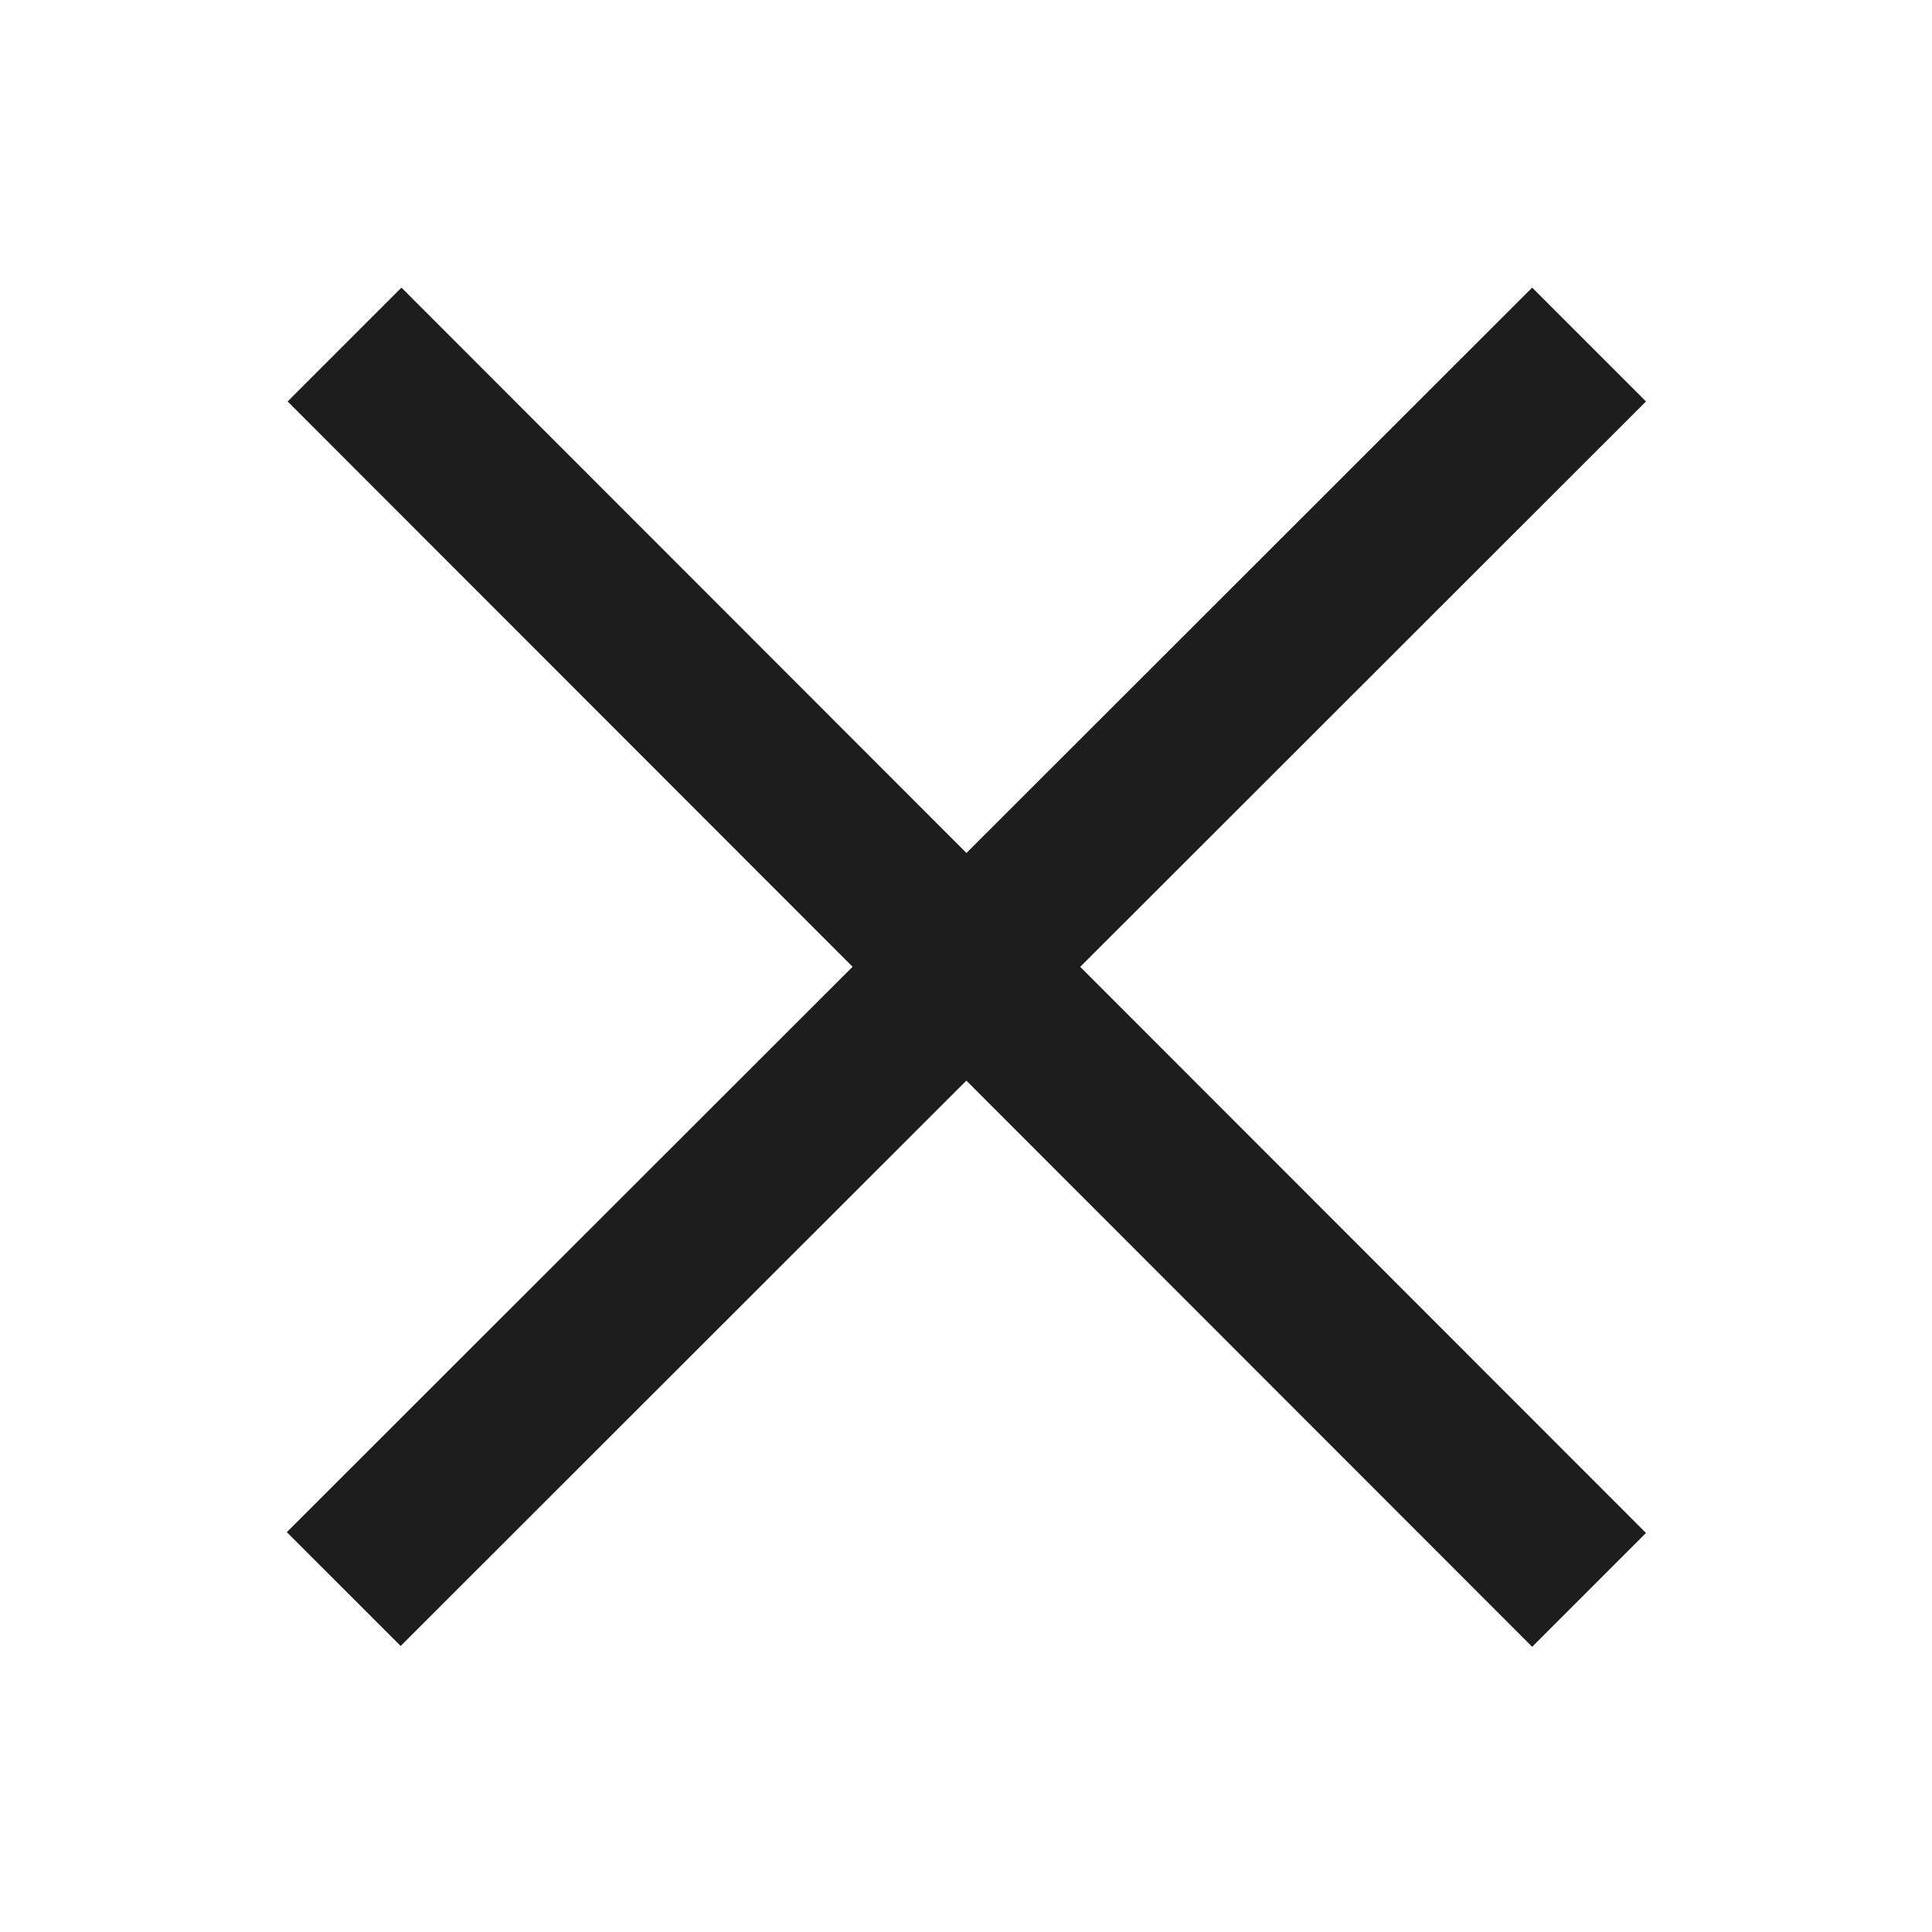
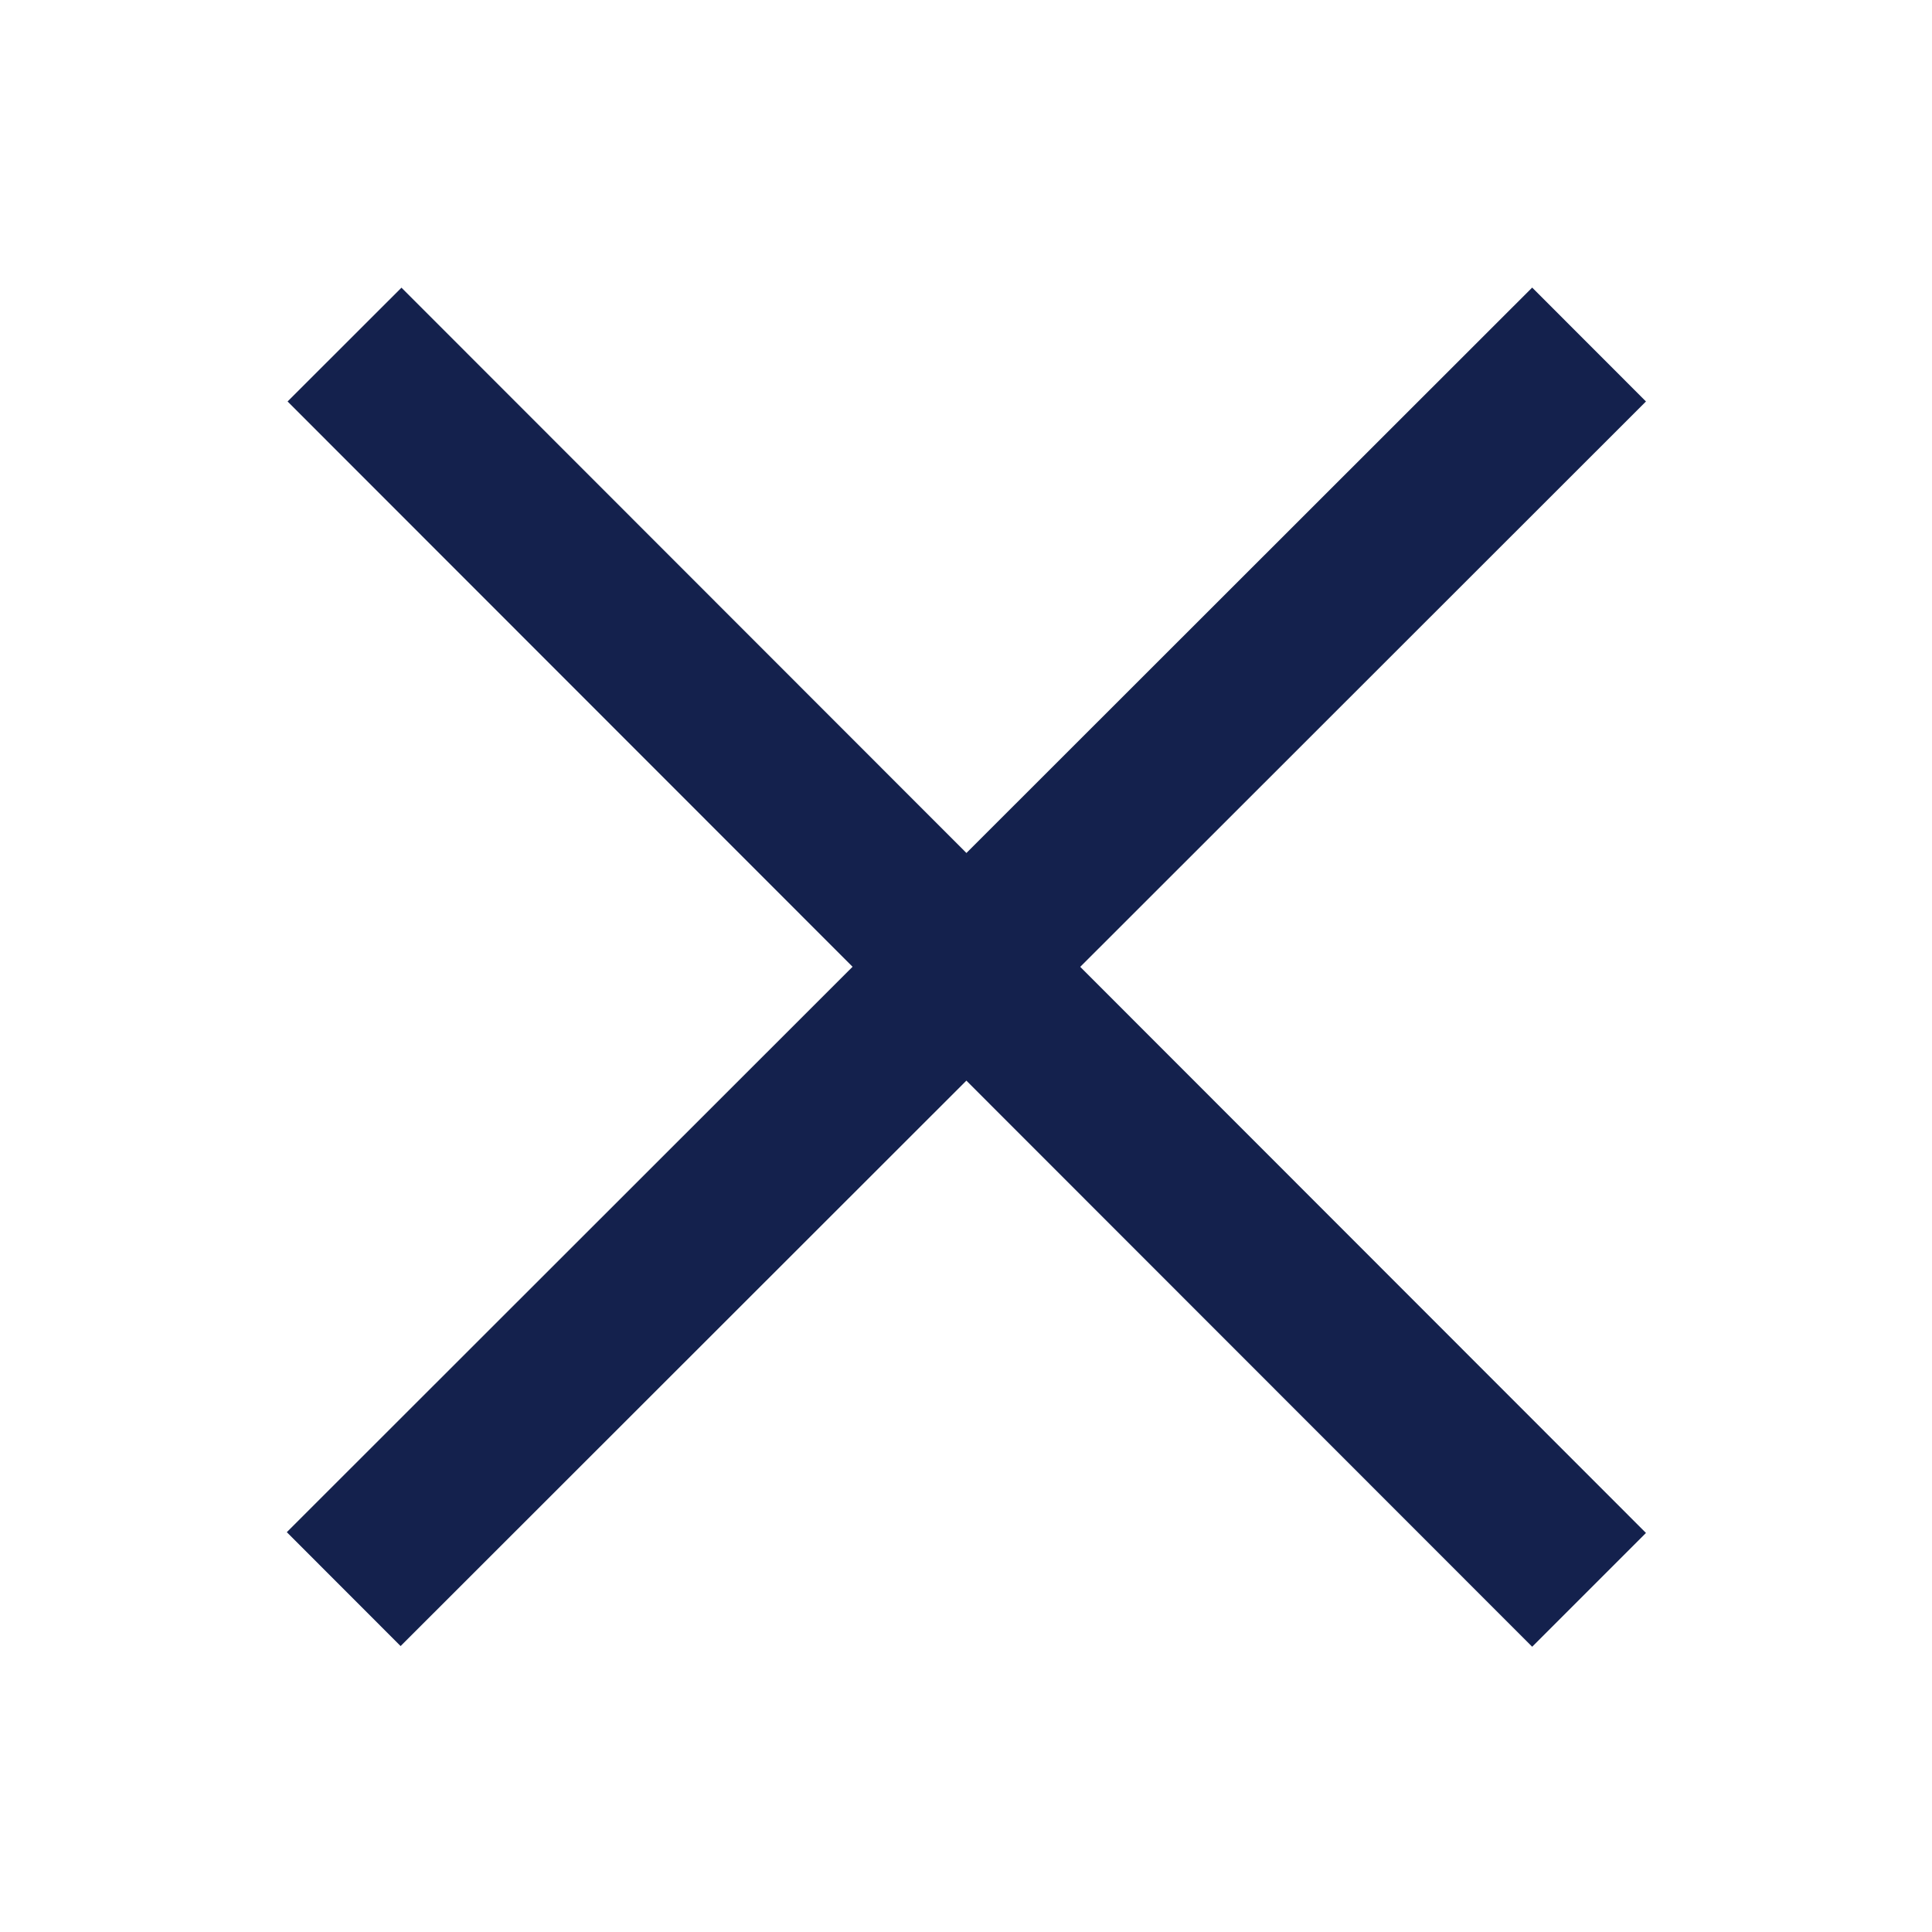
- <svg xmlns="http://www.w3.org/2000/svg" width="24" height="24" viewBox="0 0 24 24" fill="none">
-   <path fill-rule="evenodd" clip-rule="evenodd" d="M4.987 3.573L20.447 19.043L19.033 20.457L3.573 4.987L4.987 3.573Z" fill="#1D1D1D" />
-   <path fill-rule="evenodd" clip-rule="evenodd" d="M3.563 19.033L19.033 3.573L20.447 4.987L4.977 20.447L3.563 19.033Z" fill="#1D1D1D" />
+ <svg xmlns="http://www.w3.org/2000/svg" width="20" height="20" viewBox="0 0 20 20" fill="none">
+   <g id="Close">
+     <g id="Vector">
+       <path fill-rule="evenodd" clip-rule="evenodd" d="M4.156 2.978L17.039 15.869L15.861 17.047L2.977 4.156L4.156 2.978Z" fill="#14214D" />
+       <path fill-rule="evenodd" clip-rule="evenodd" d="M2.969 15.861L15.861 2.977L17.039 4.156L4.147 17.04L2.969 15.861Z" fill="#14214D" />
+     </g>
+   </g>
</svg>
